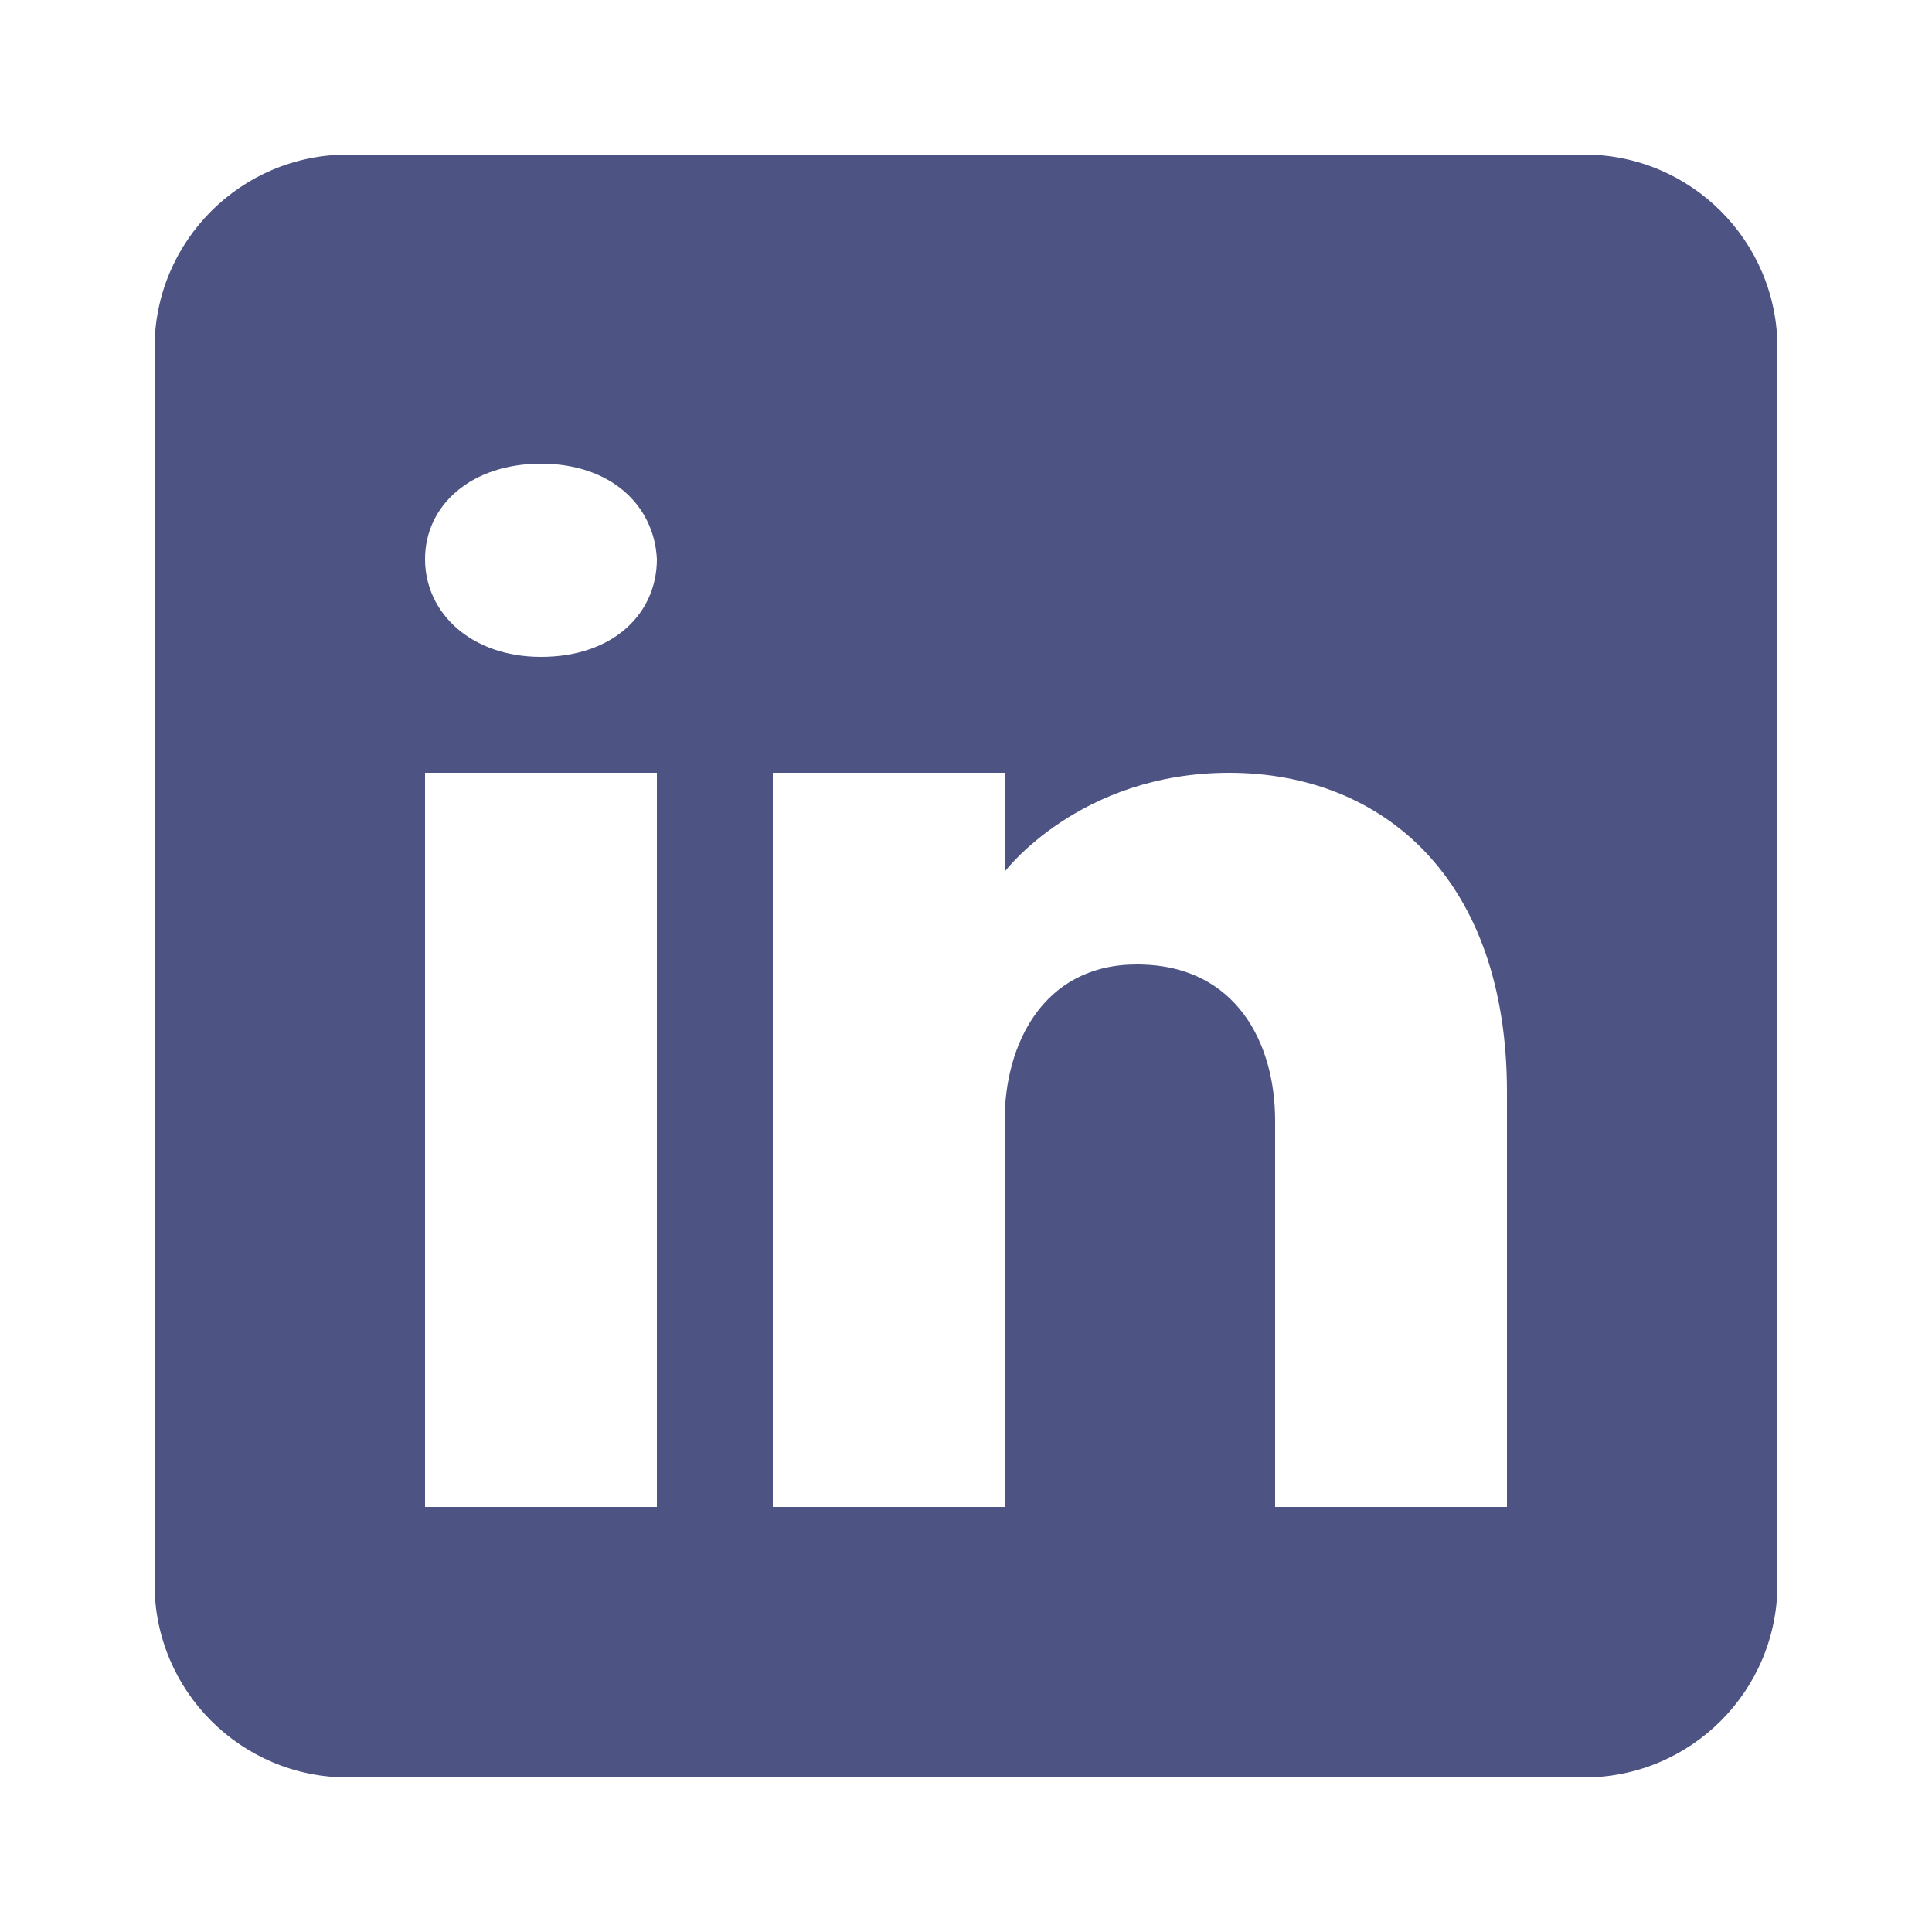
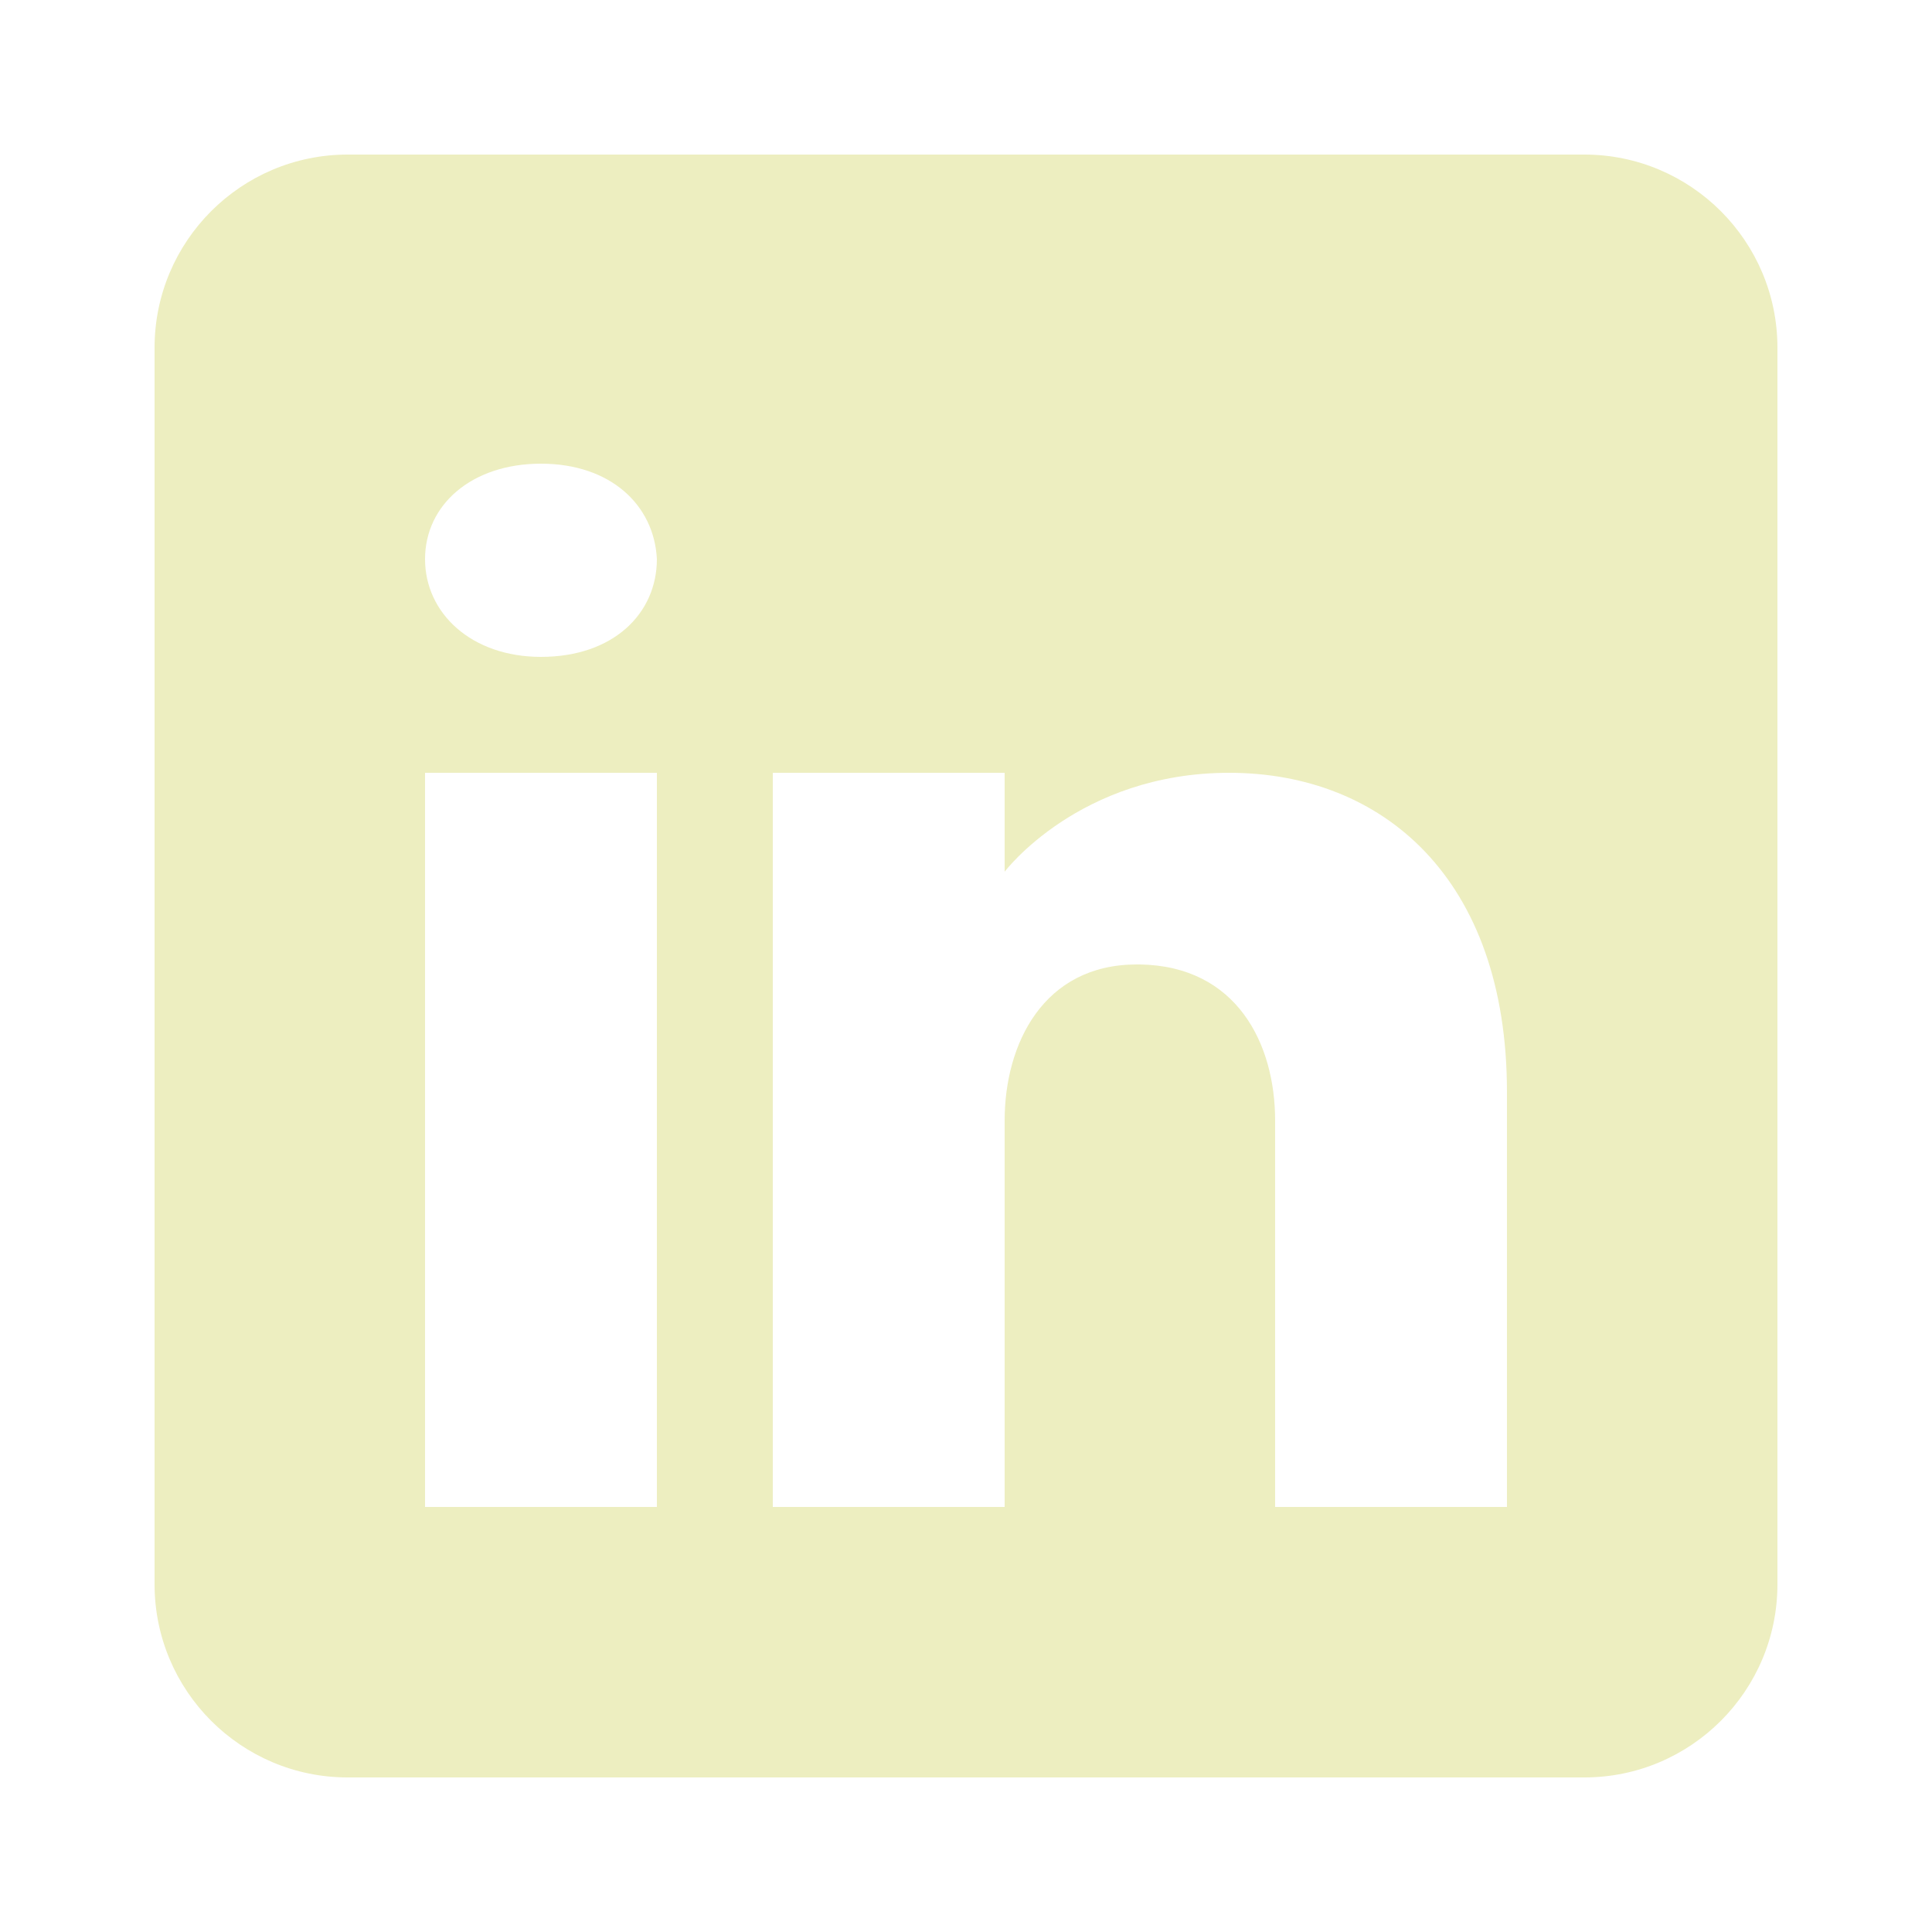
<svg xmlns="http://www.w3.org/2000/svg" viewBox="0,0,256,256" width="50px" height="50px" fill-rule="nonzero">
-   <g fill="#4d5382" fill-rule="nonzero" stroke="none" stroke-width="1" stroke-linecap="butt" stroke-linejoin="miter" stroke-miterlimit="10" stroke-dasharray="" stroke-dashoffset="0" font-family="none" font-weight="none" font-size="none" text-anchor="none" style="mix-blend-mode: normal">
+   <g fill="#EDEEC0" fill-rule="nonzero" stroke="none" stroke-width="1" stroke-linecap="butt" stroke-linejoin="miter" stroke-miterlimit="10" stroke-dasharray="" stroke-dashoffset="0" font-family="none" font-weight="none" font-size="none" text-anchor="none" style="mix-blend-mode: normal">
    <g transform="scale(5.12,5.12)">
      <path d="M41,4h-32c-2.76,0 -5,2.24 -5,5v32c0,2.76 2.24,5 5,5h32c2.76,0 5,-2.24 5,-5v-32c0,-2.76 -2.24,-5 -5,-5zM17,20v19h-6v-19zM11,14.47c0,-1.4 1.2,-2.47 3,-2.47c1.8,0 2.93,1.07 3,2.47c0,1.4 -1.12,2.53 -3,2.53c-1.8,0 -3,-1.13 -3,-2.53zM39,39h-6c0,0 0,-9.26 0,-10c0,-2 -1,-4 -3.5,-4.04h-0.08c-2.42,0 -3.42,2.06 -3.42,4.04c0,0.91 0,10 0,10h-6v-19h6v2.56c0,0 1.93,-2.56 5.81,-2.56c3.97,0 7.19,2.73 7.19,8.26z">
            </path>
    </g>
  </g>
</svg>
